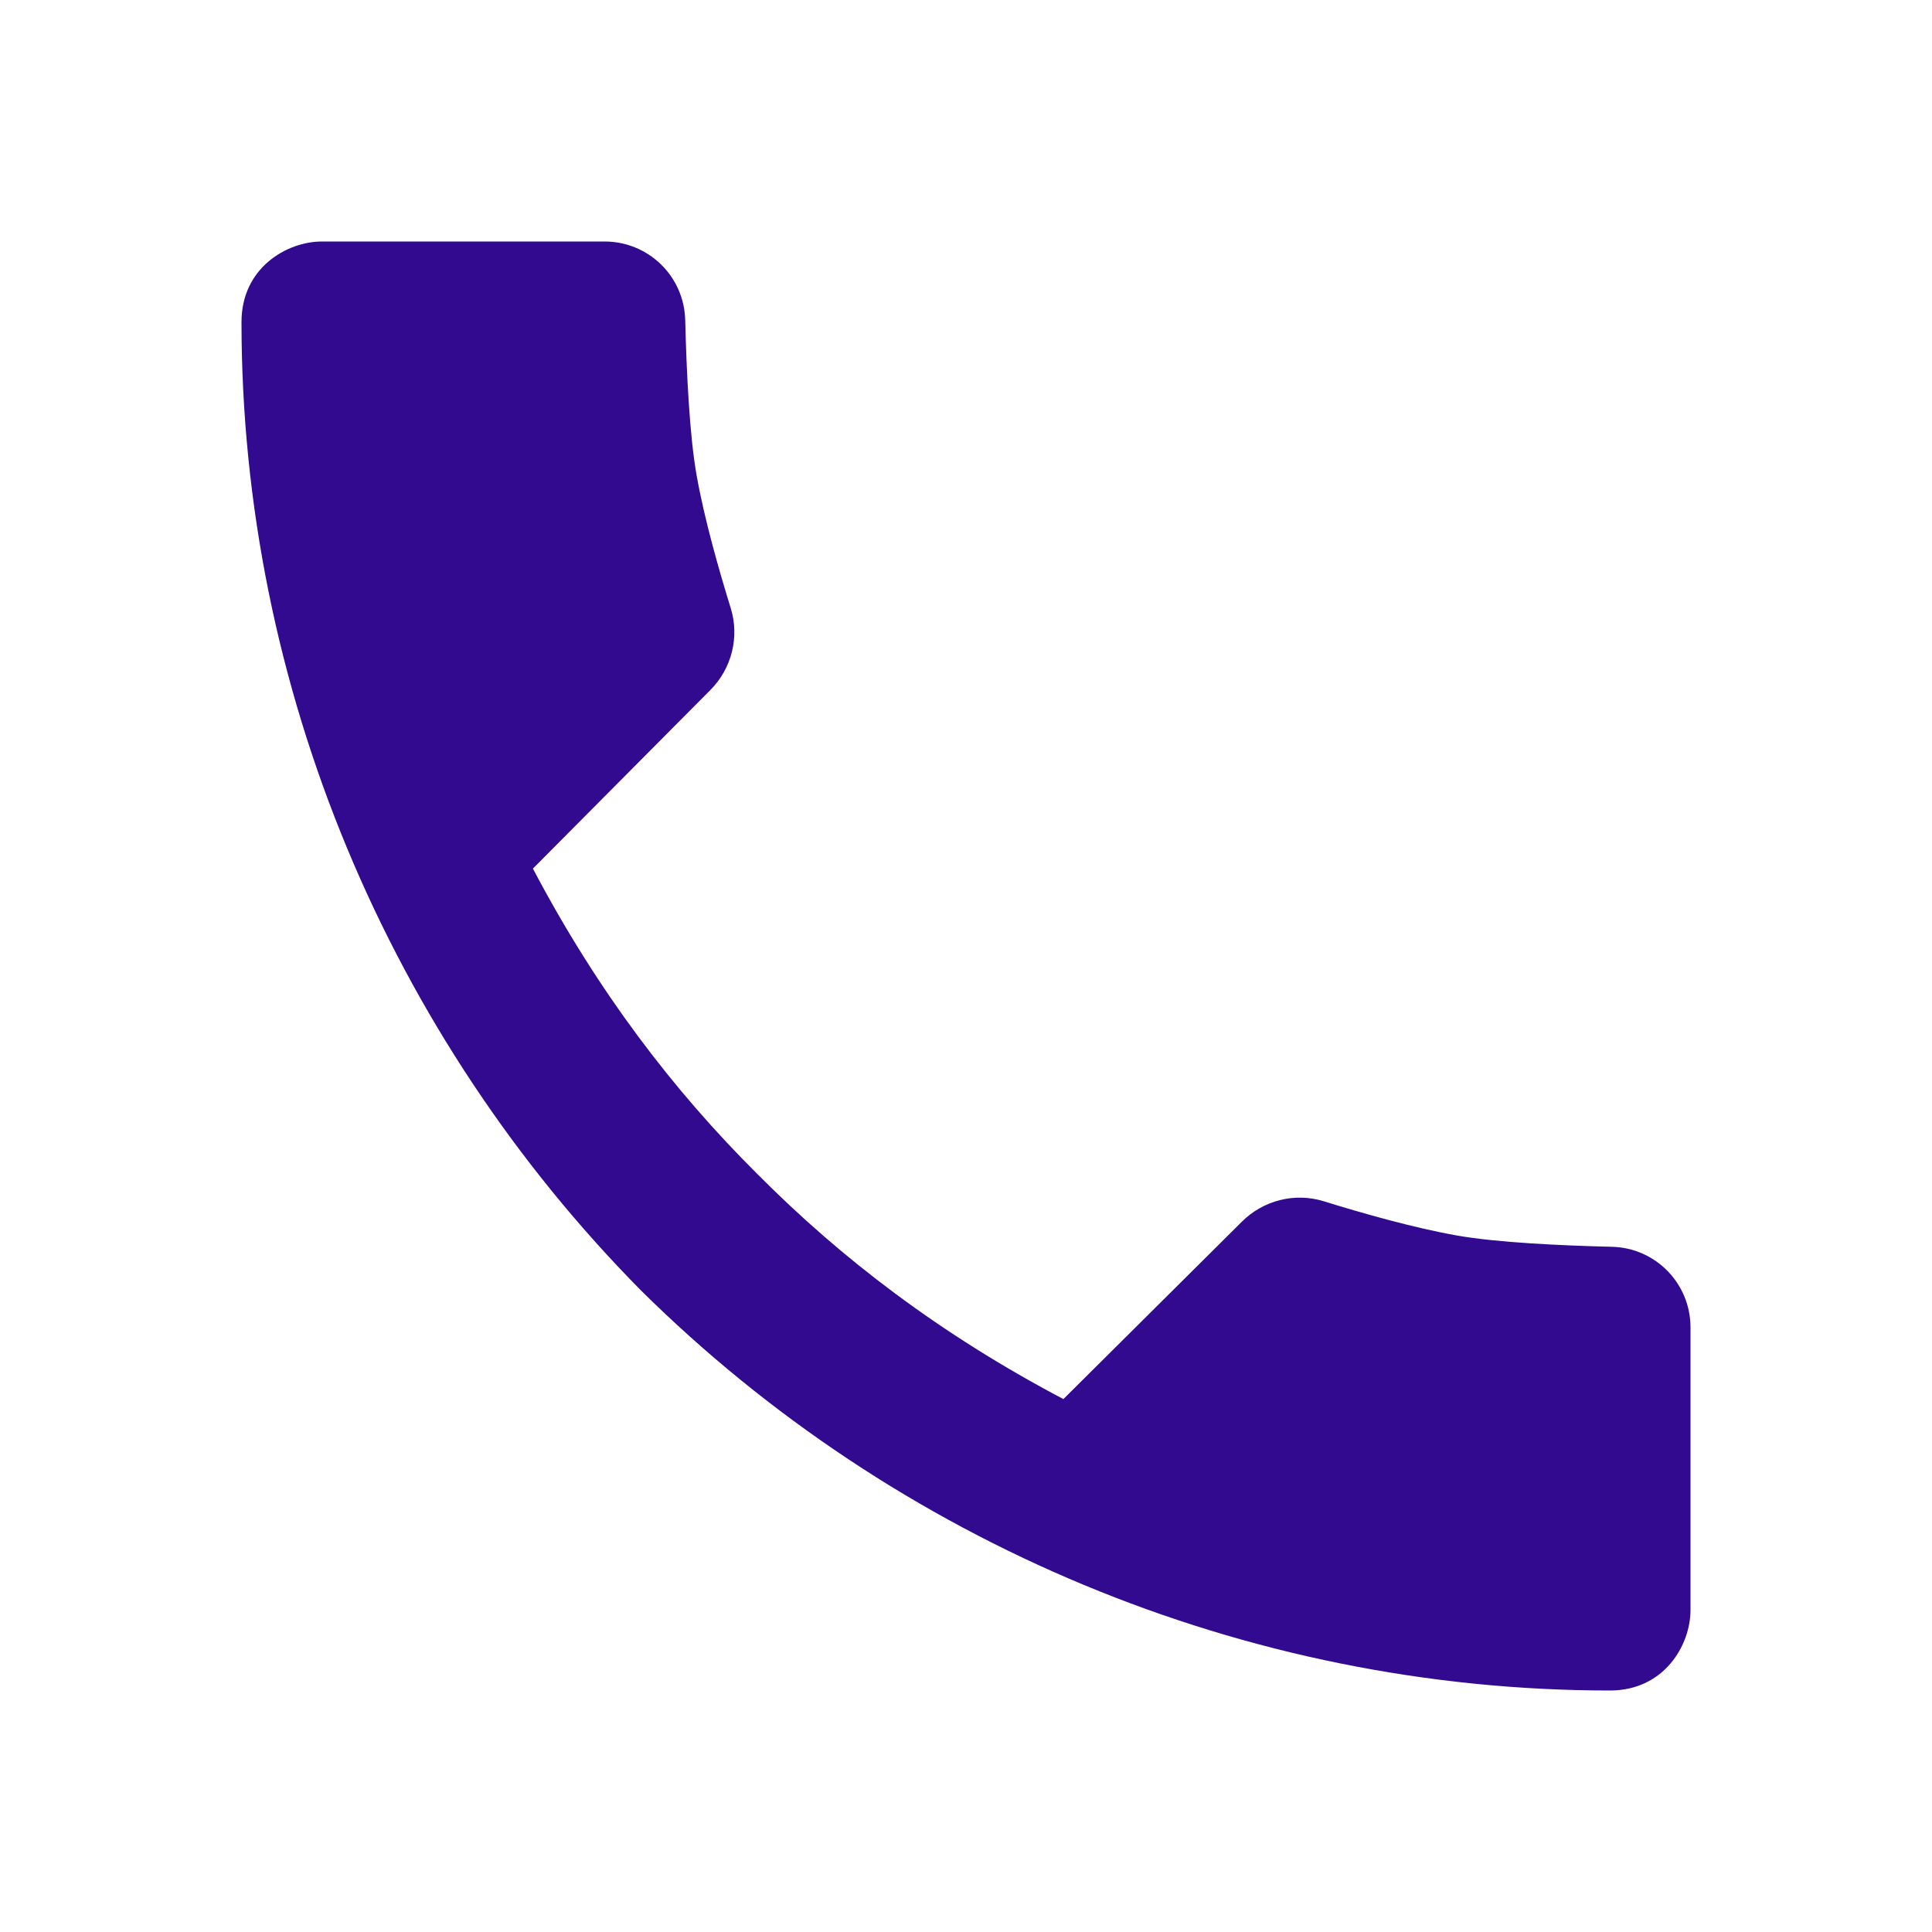
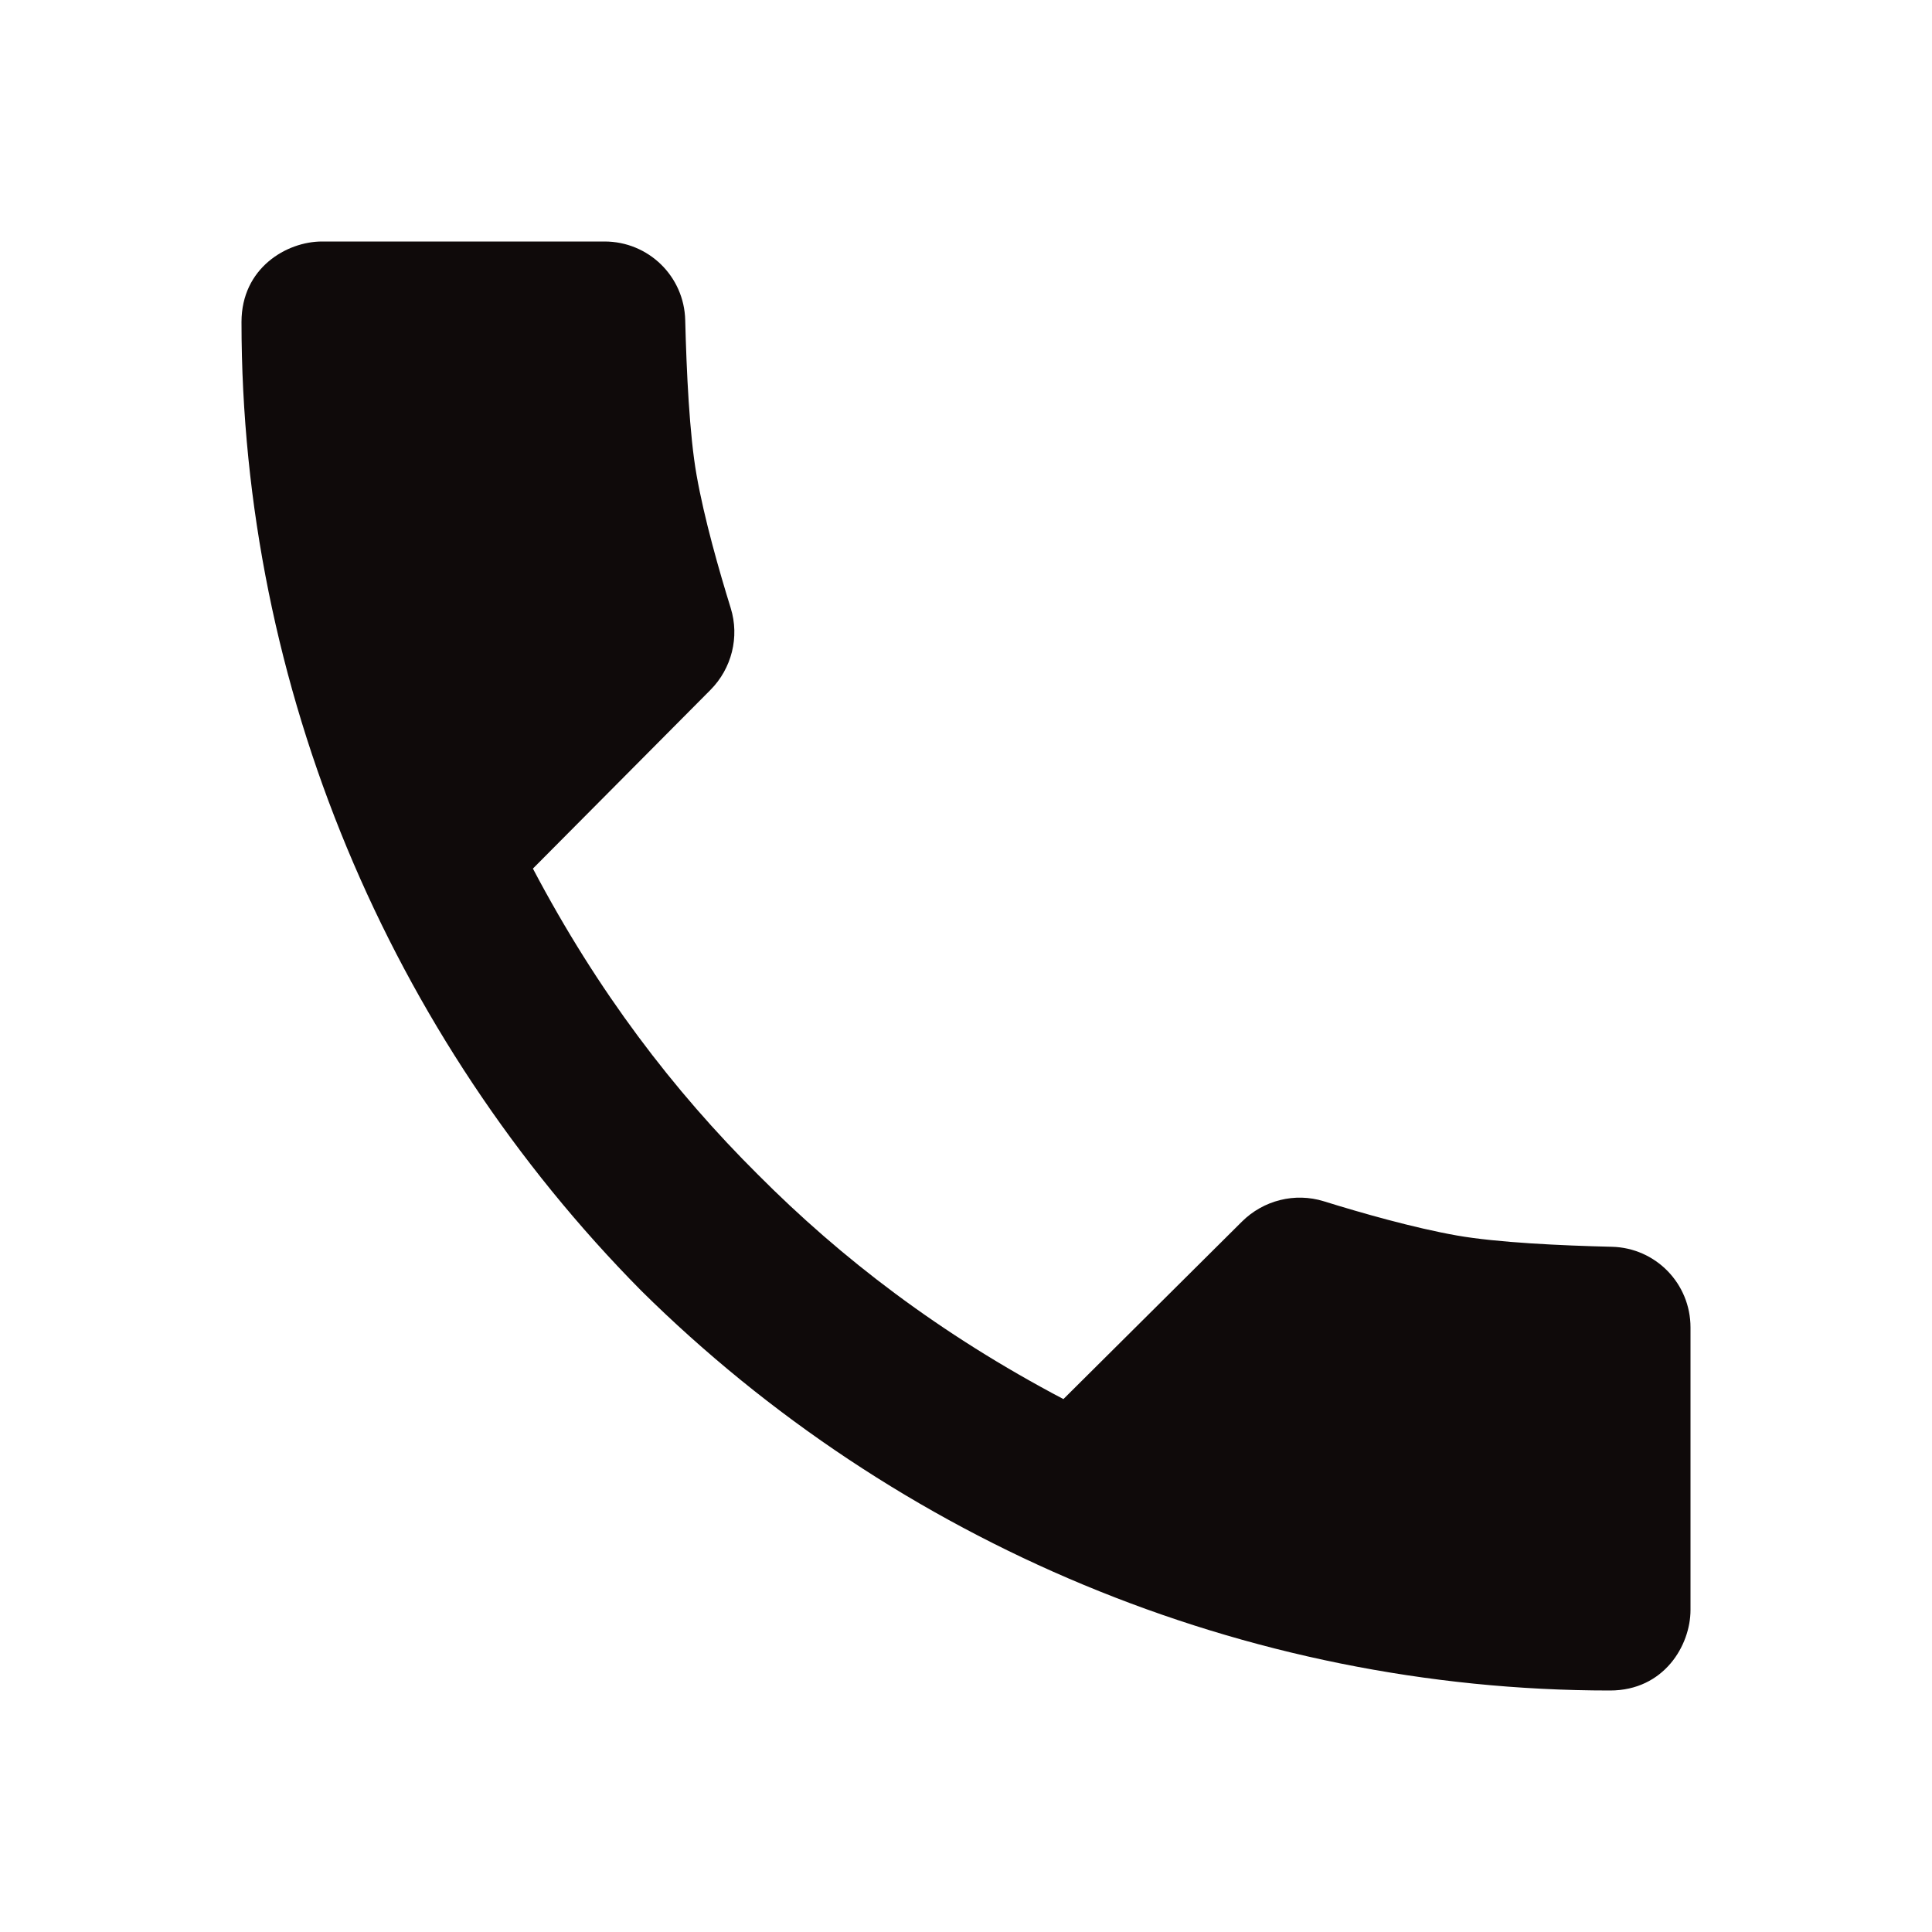
<svg xmlns="http://www.w3.org/2000/svg" width="24" height="24" viewBox="0 0 24 24" fill="none">
-   <path fill-rule="evenodd" clip-rule="evenodd" d="M18.099 15.348C18.6 15.436 19.393 15.473 20.023 15.488C20.568 15.501 21 15.945 21 16.49V20C21 20.438 20.672 21 20 21C15.461 21 11.126 19.16 7.966 16.034C4.84 12.874 3 8.539 3 4C3 3.328 3.562 3 4 3H7.51C8.055 3 8.499 3.432 8.512 3.977C8.528 4.607 8.564 5.4 8.653 5.901C8.748 6.443 8.935 7.095 9.077 7.553C9.189 7.913 9.09 8.305 8.824 8.572L6.62 10.79C7.427 12.322 8.367 13.549 9.412 14.588C10.451 15.633 11.678 16.573 13.21 17.38L15.427 15.176C15.694 14.91 16.086 14.811 16.446 14.923C16.905 15.066 17.557 15.252 18.099 15.348Z" fill="#310A90" />
+   <path fill-rule="evenodd" clip-rule="evenodd" d="M18.099 15.348C18.6 15.436 19.393 15.473 20.023 15.488C20.568 15.501 21 15.945 21 16.49V20C21 20.438 20.672 21 20 21C15.461 21 11.126 19.16 7.966 16.034C4.84 12.874 3 8.539 3 4C3 3.328 3.562 3 4 3H7.51C8.055 3 8.499 3.432 8.512 3.977C8.528 4.607 8.564 5.4 8.653 5.901C8.748 6.443 8.935 7.095 9.077 7.553C9.189 7.913 9.09 8.305 8.824 8.572L6.62 10.79C7.427 12.322 8.367 13.549 9.412 14.588C10.451 15.633 11.678 16.573 13.21 17.38L15.427 15.176C15.694 14.91 16.086 14.811 16.446 14.923C16.905 15.066 17.557 15.252 18.099 15.348Z" fill="#0f0a0a" />
</svg>
